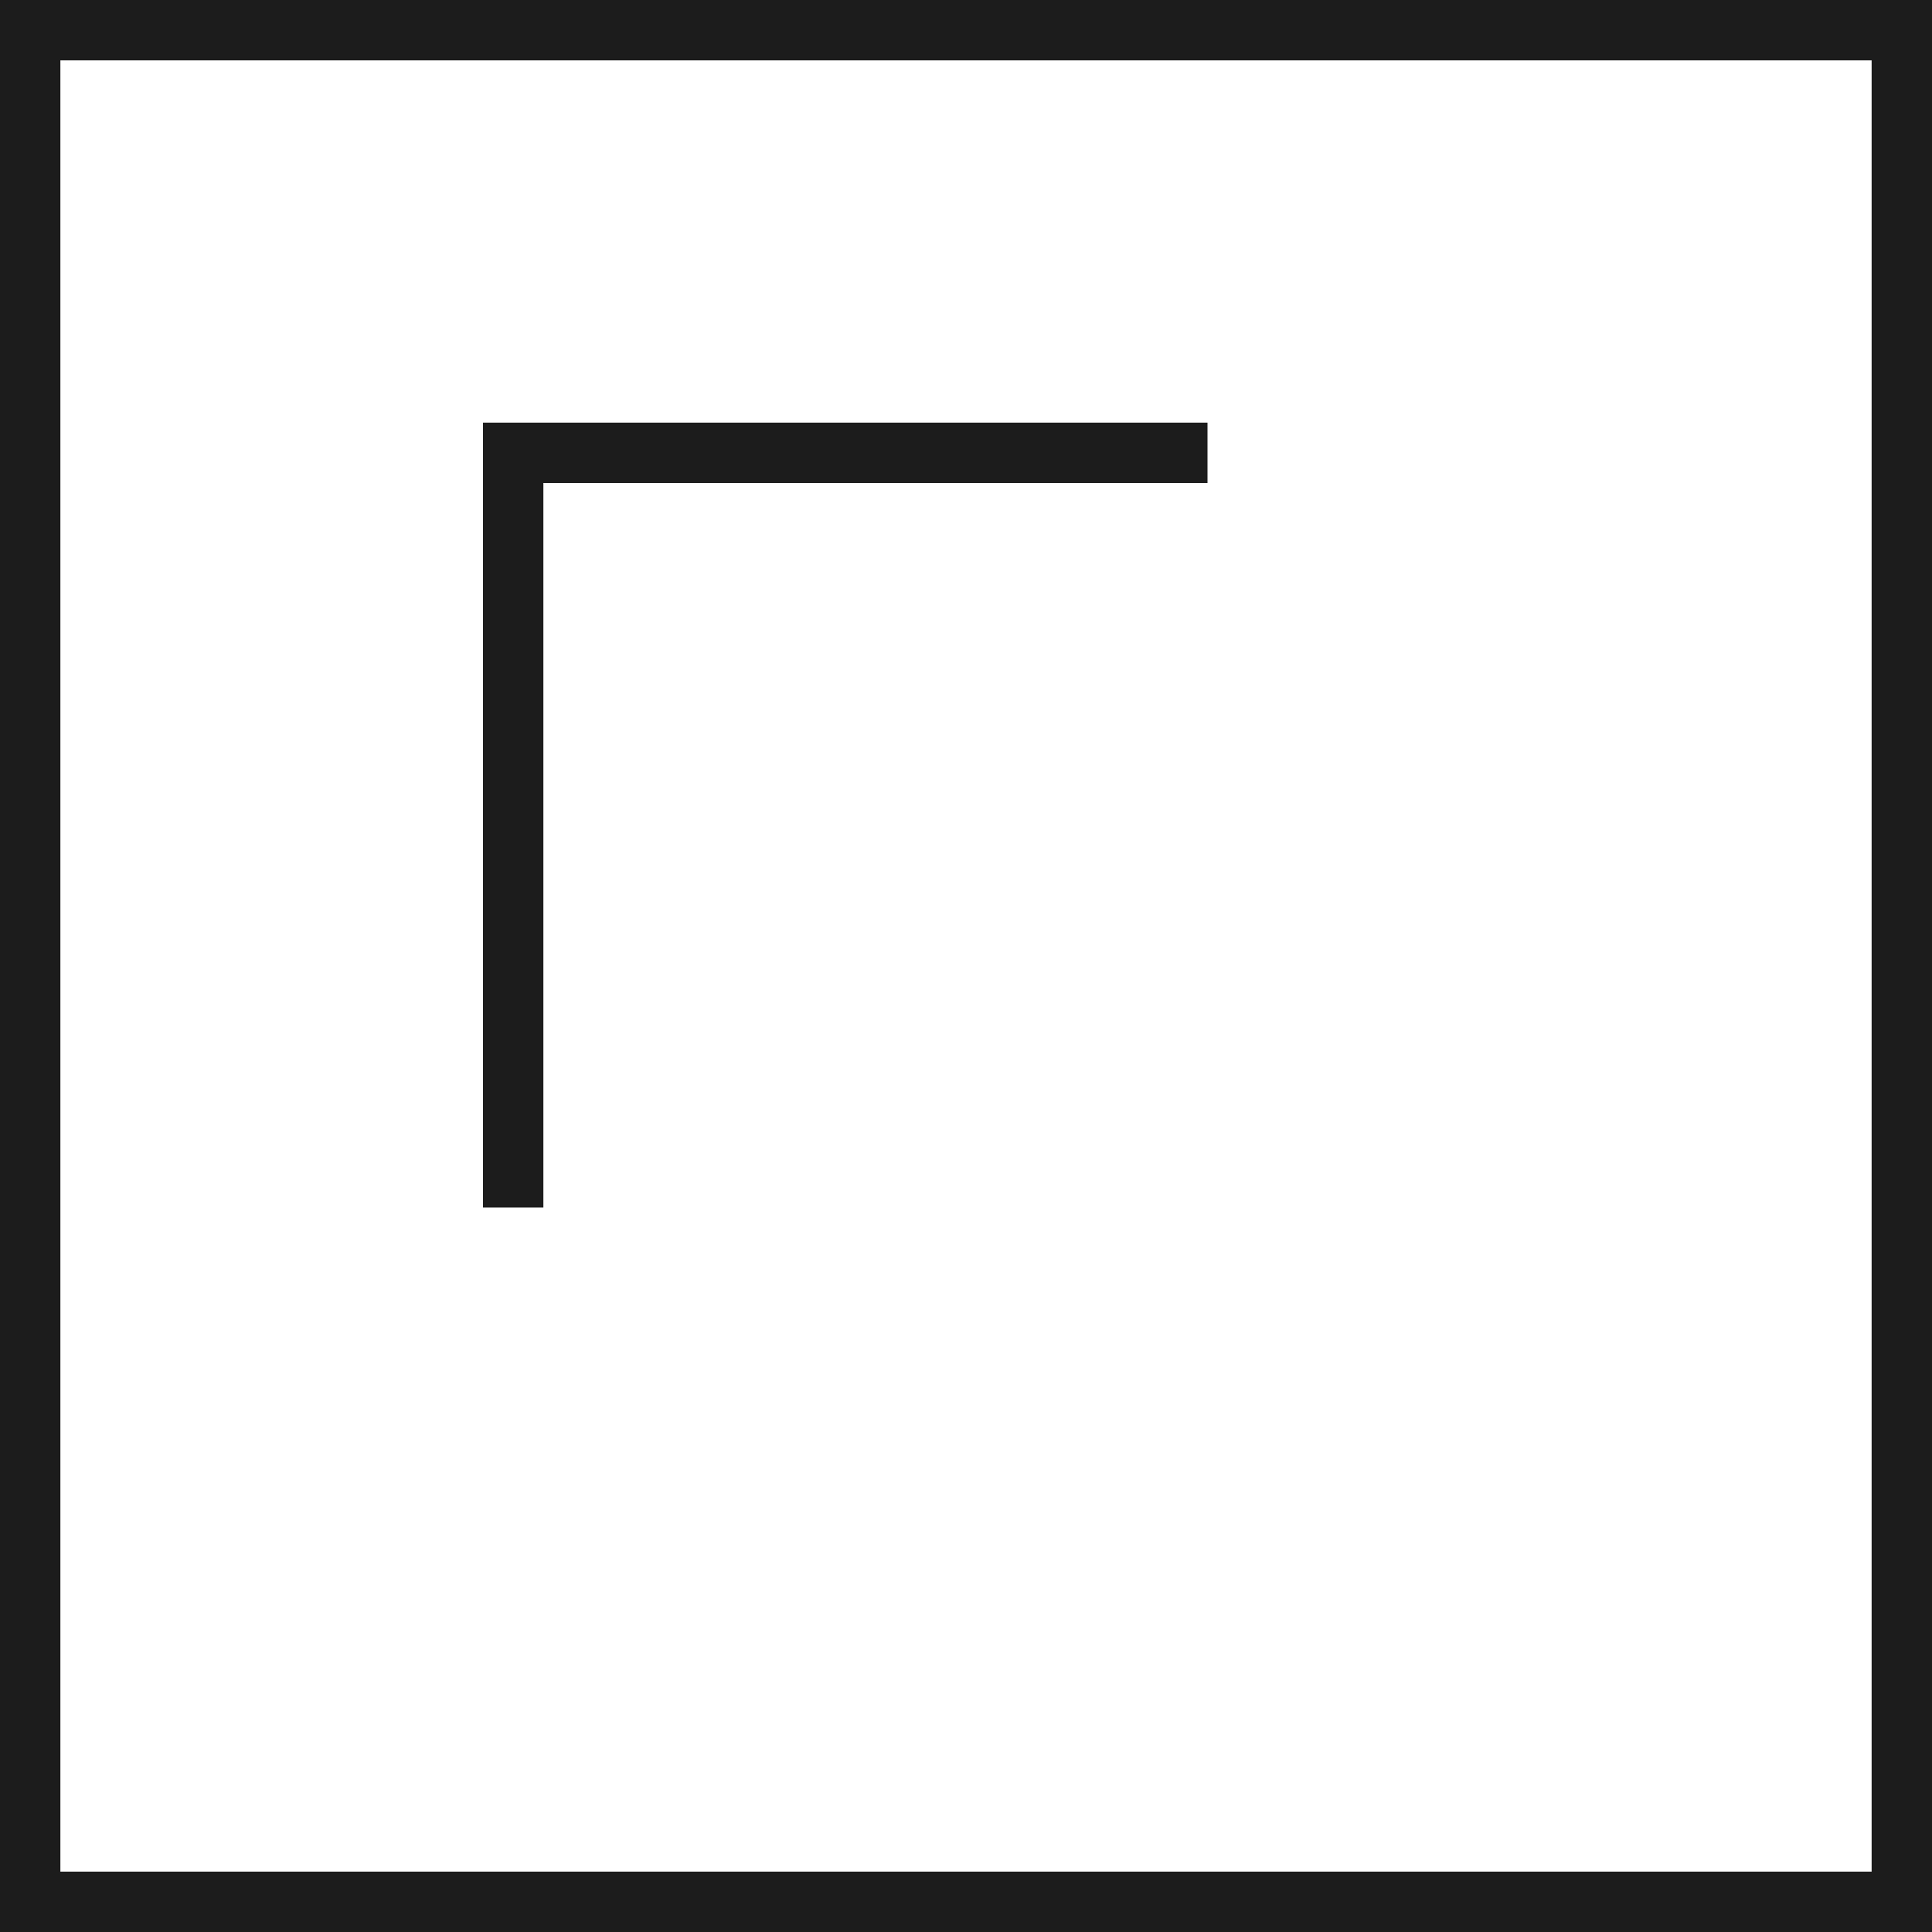
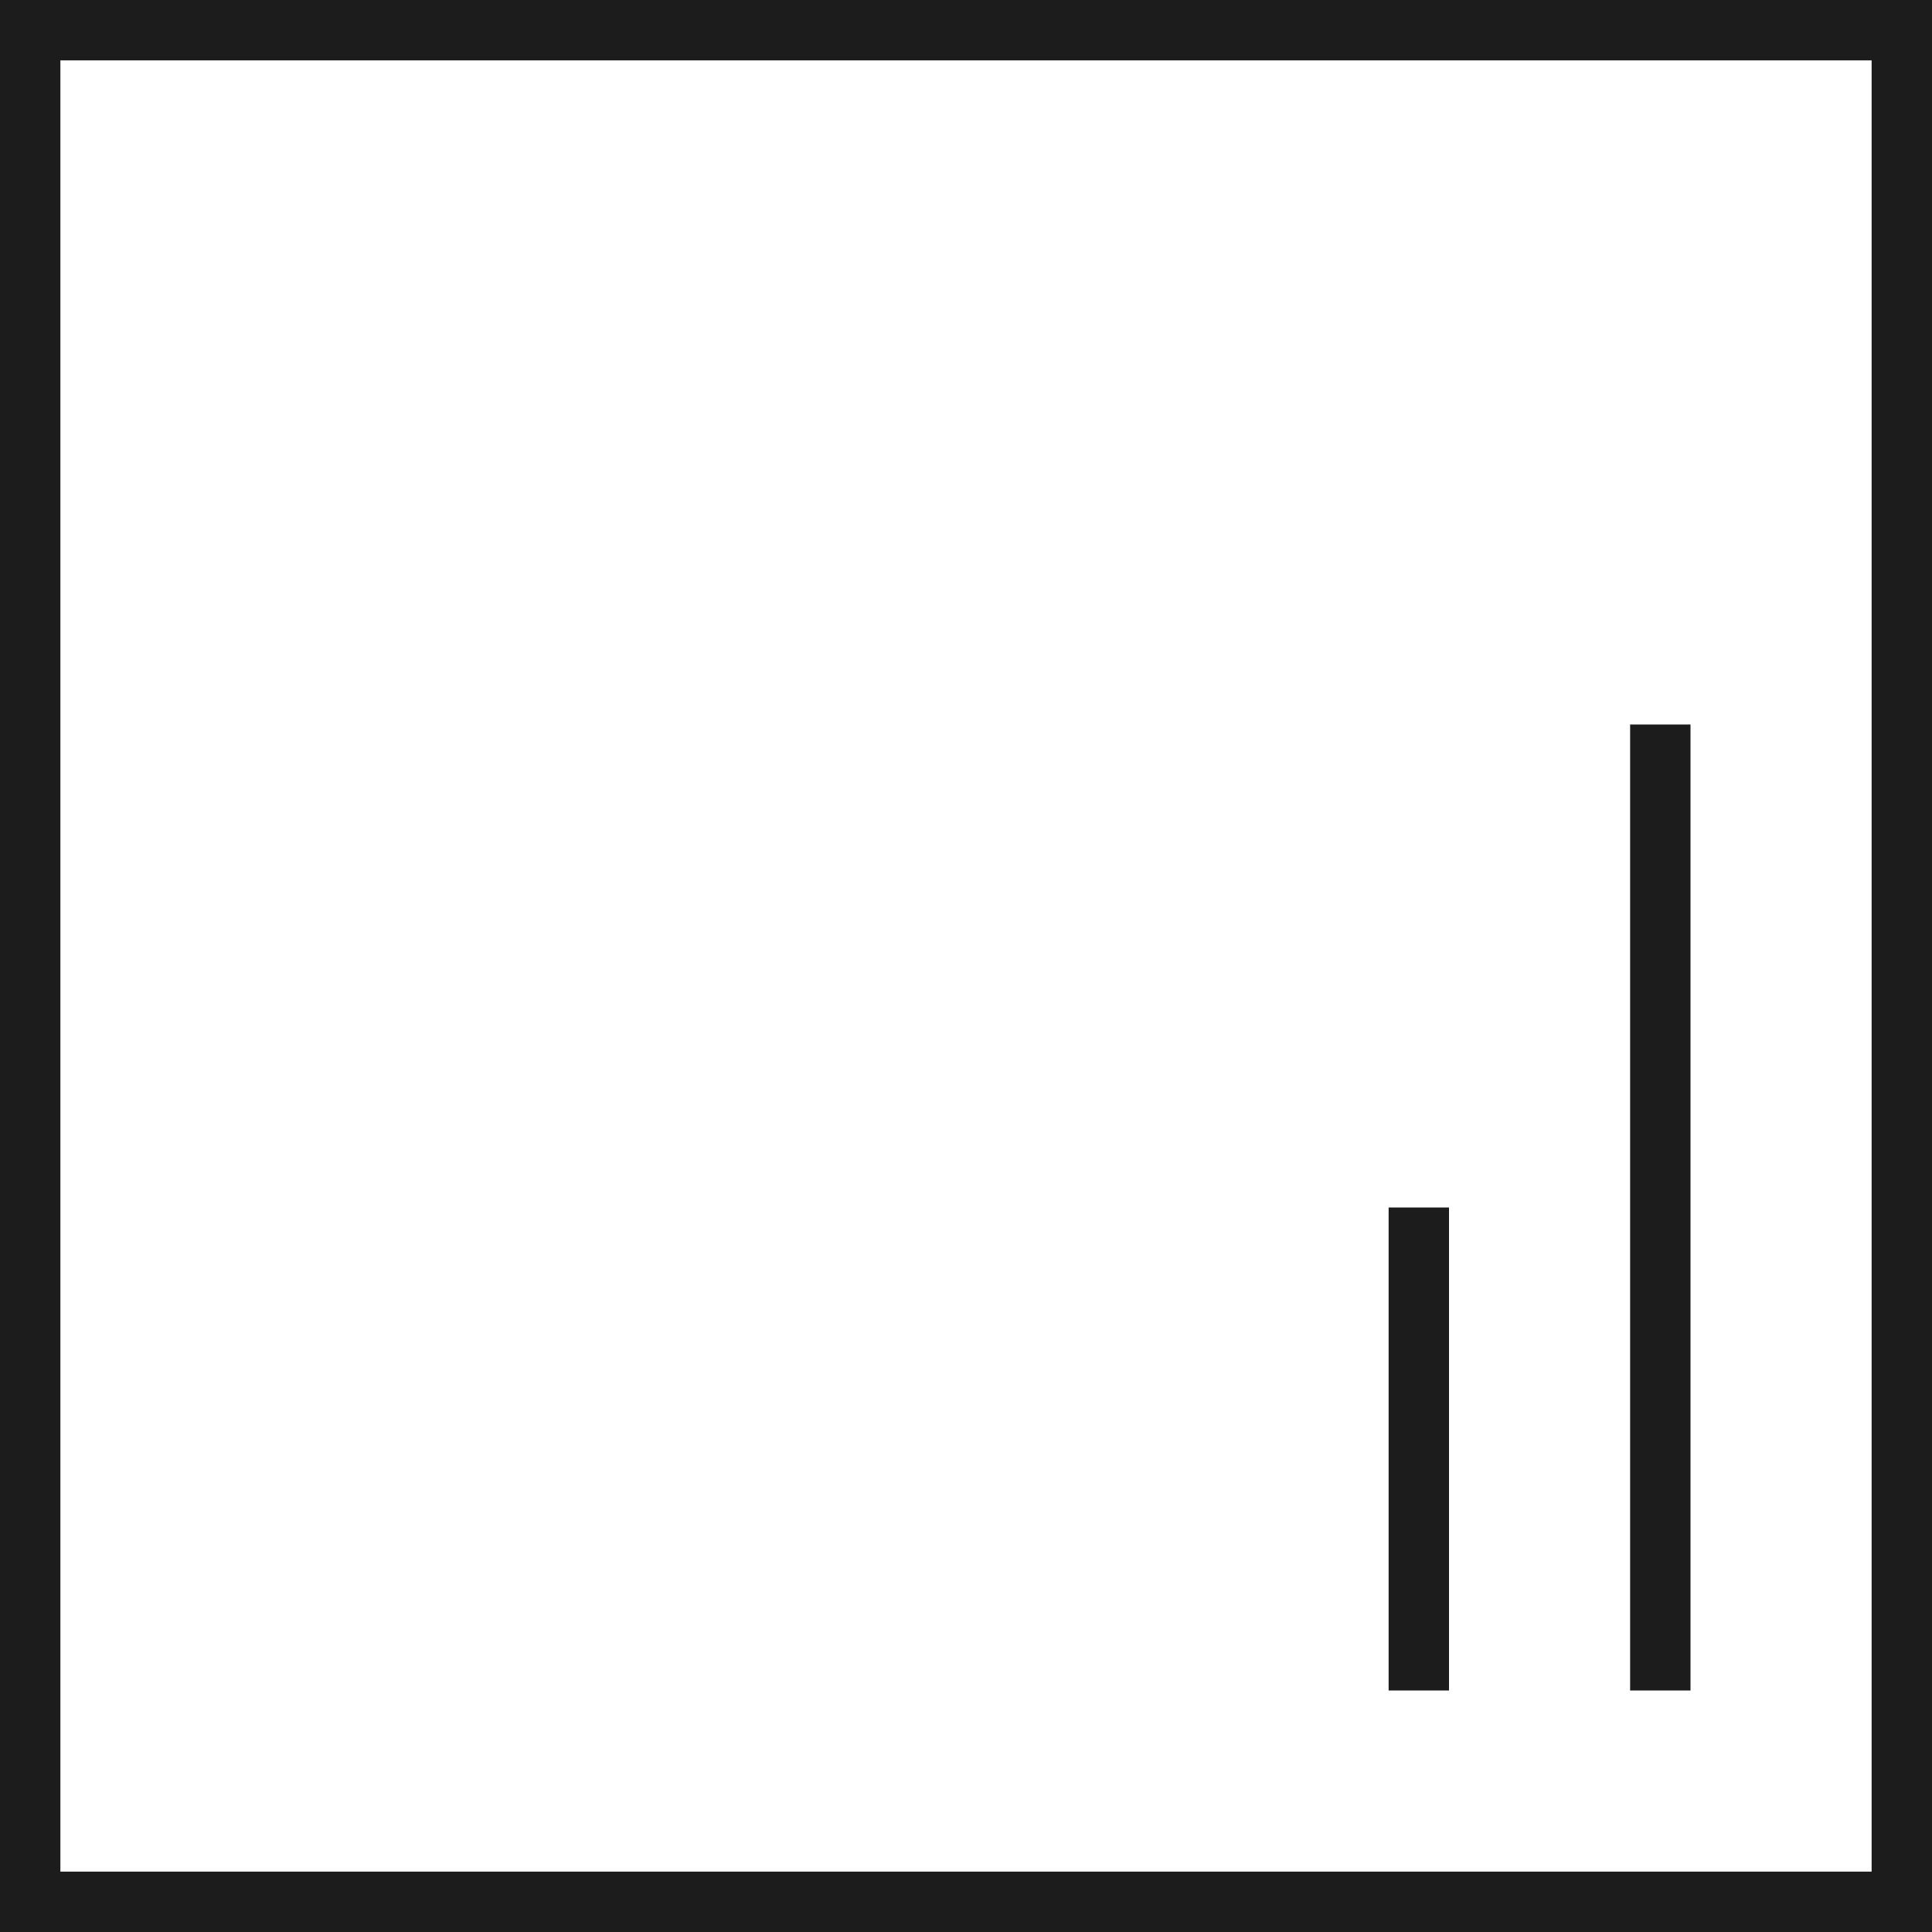
<svg xmlns="http://www.w3.org/2000/svg" width="64" height="64" viewBox="0 0 64 64" fill="none">
  <rect x="63" y="1" width="62" height="62" transform="rotate(90 63 1)" stroke="#1C1C1C" stroke-width="2" />
-   <line x1="16" y1="15" x2="40" y2="15" stroke="#1C1C1C" stroke-width="2" />
-   <line x1="17" y1="16" x2="17" y2="40" stroke="#1C1C1C" stroke-width="2" />
+   <line x1="55" y1="24" x2="55" y2="56" stroke="#1C1C1C" stroke-width="2" />
+   <line x1="47" y1="40" x2="47" y2="56" stroke="#1C1C1C" stroke-width="2" />
</svg>
